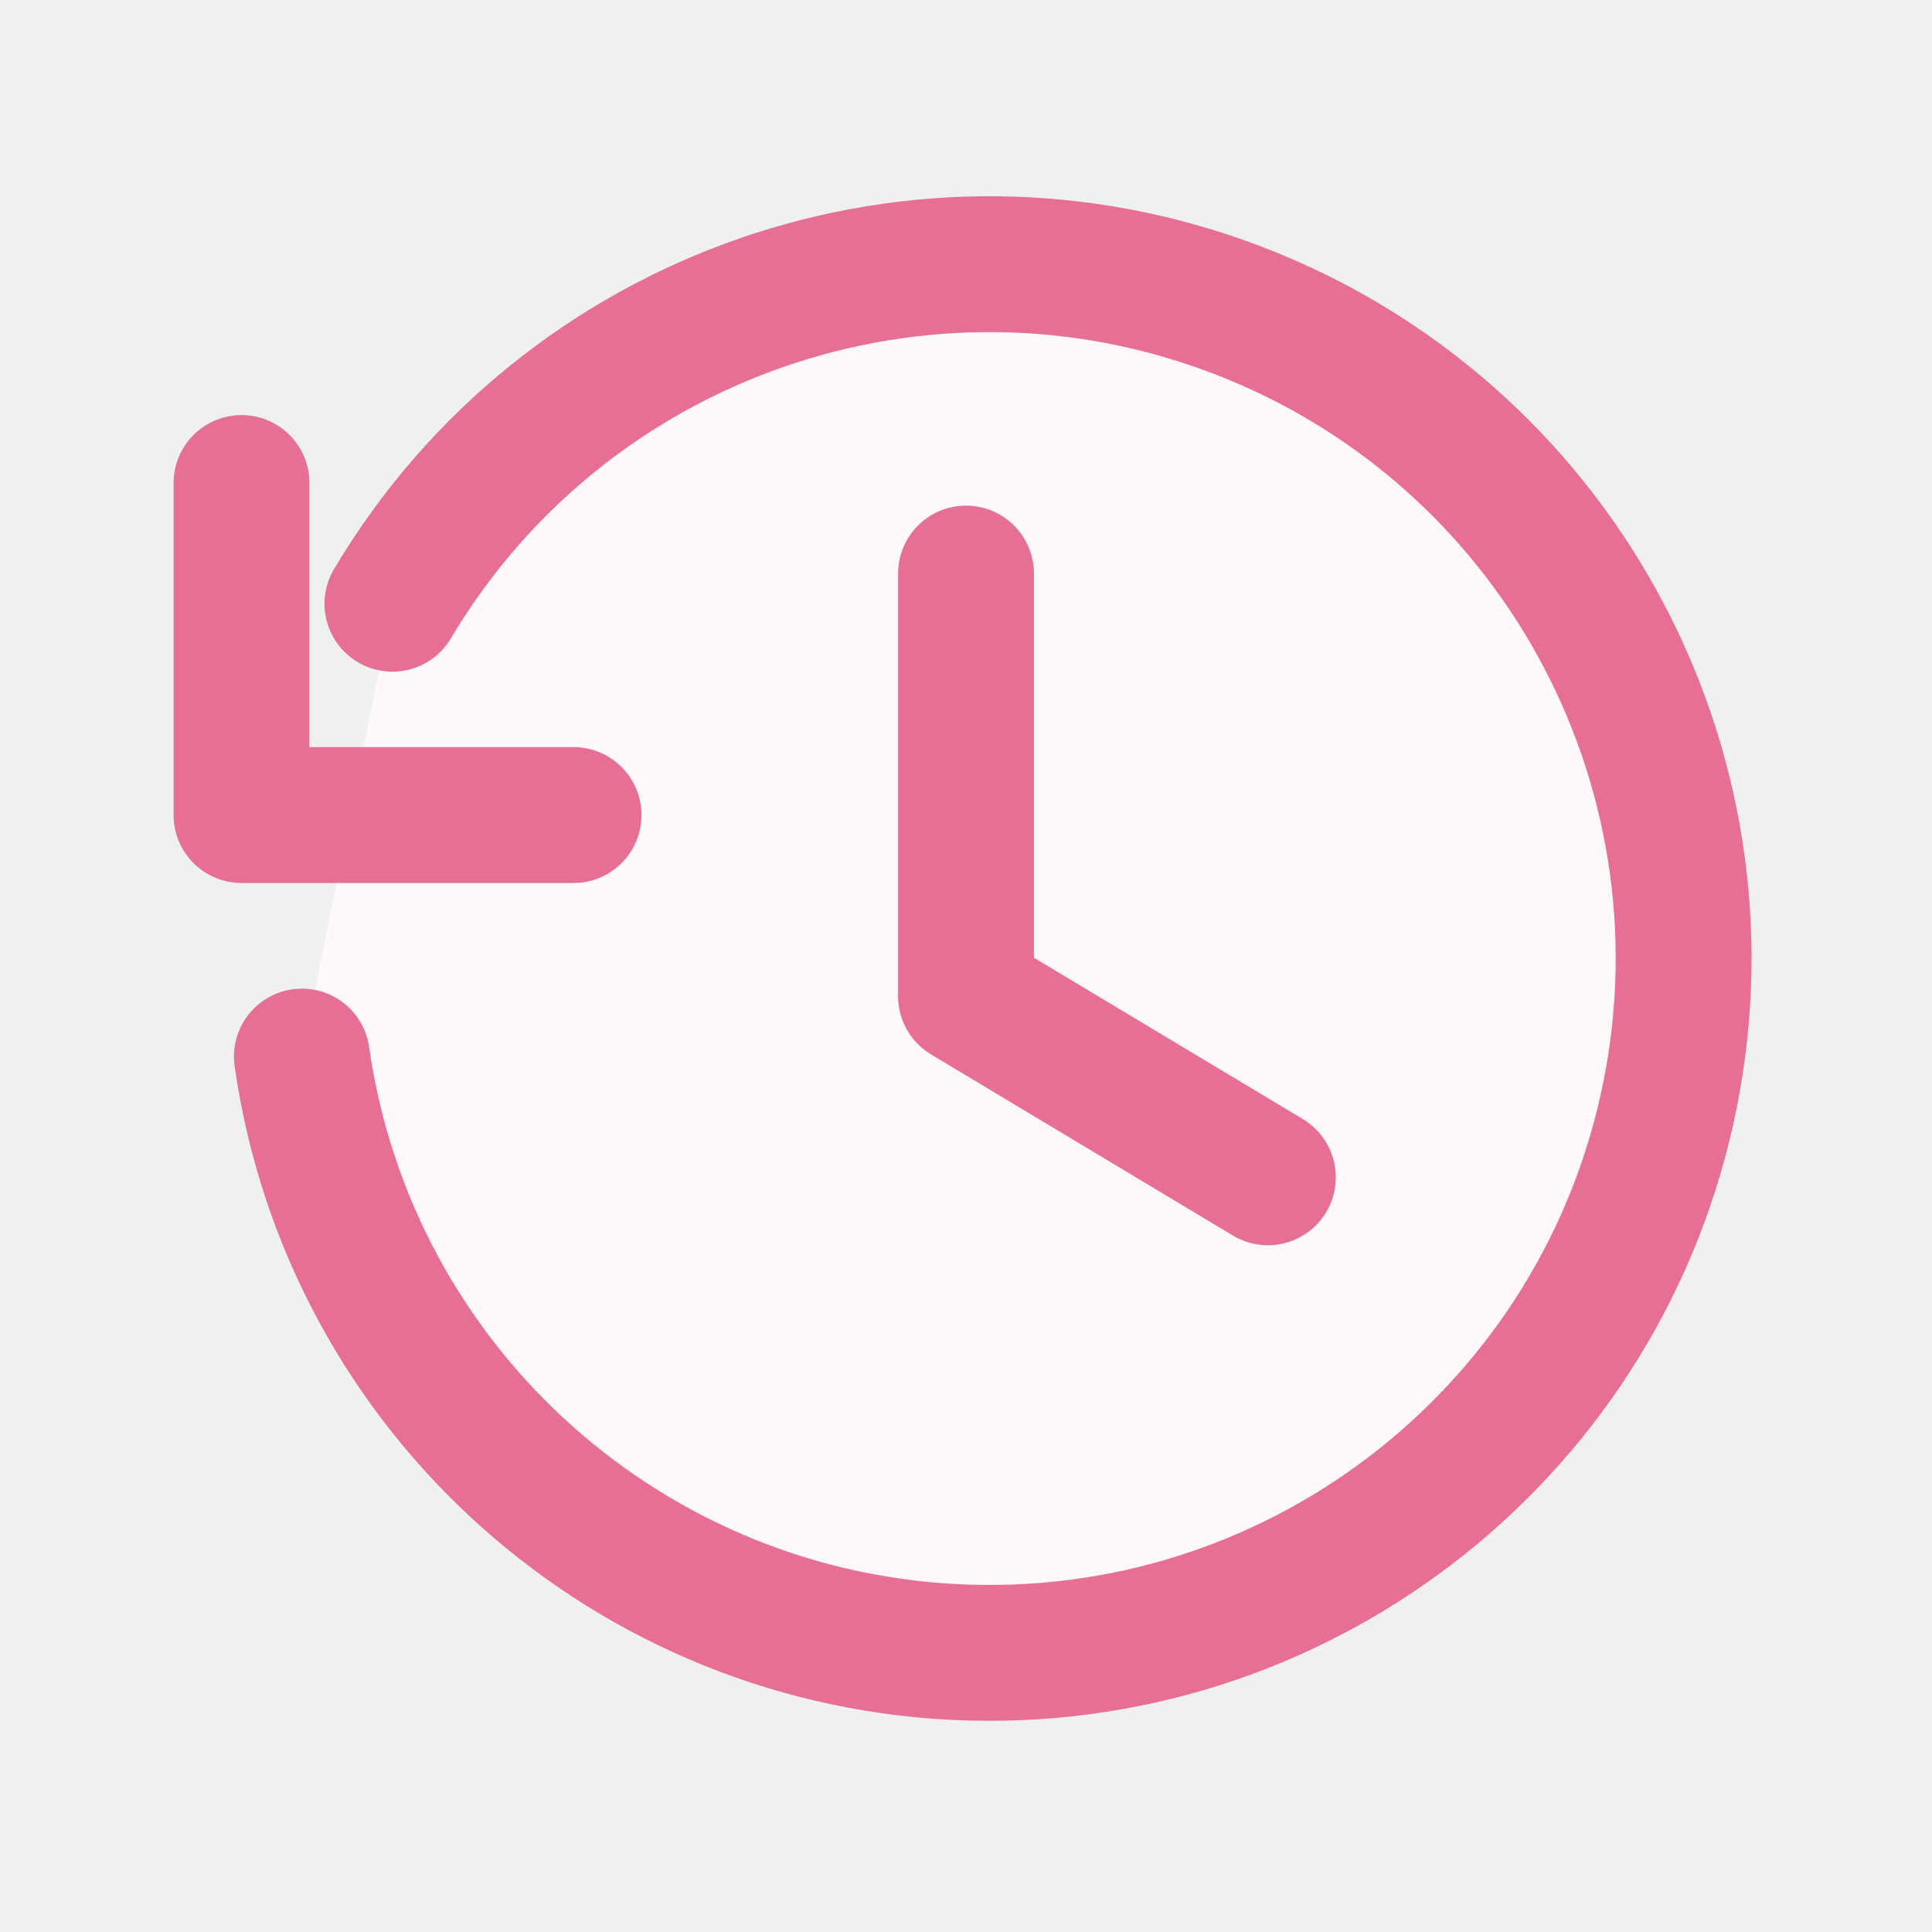
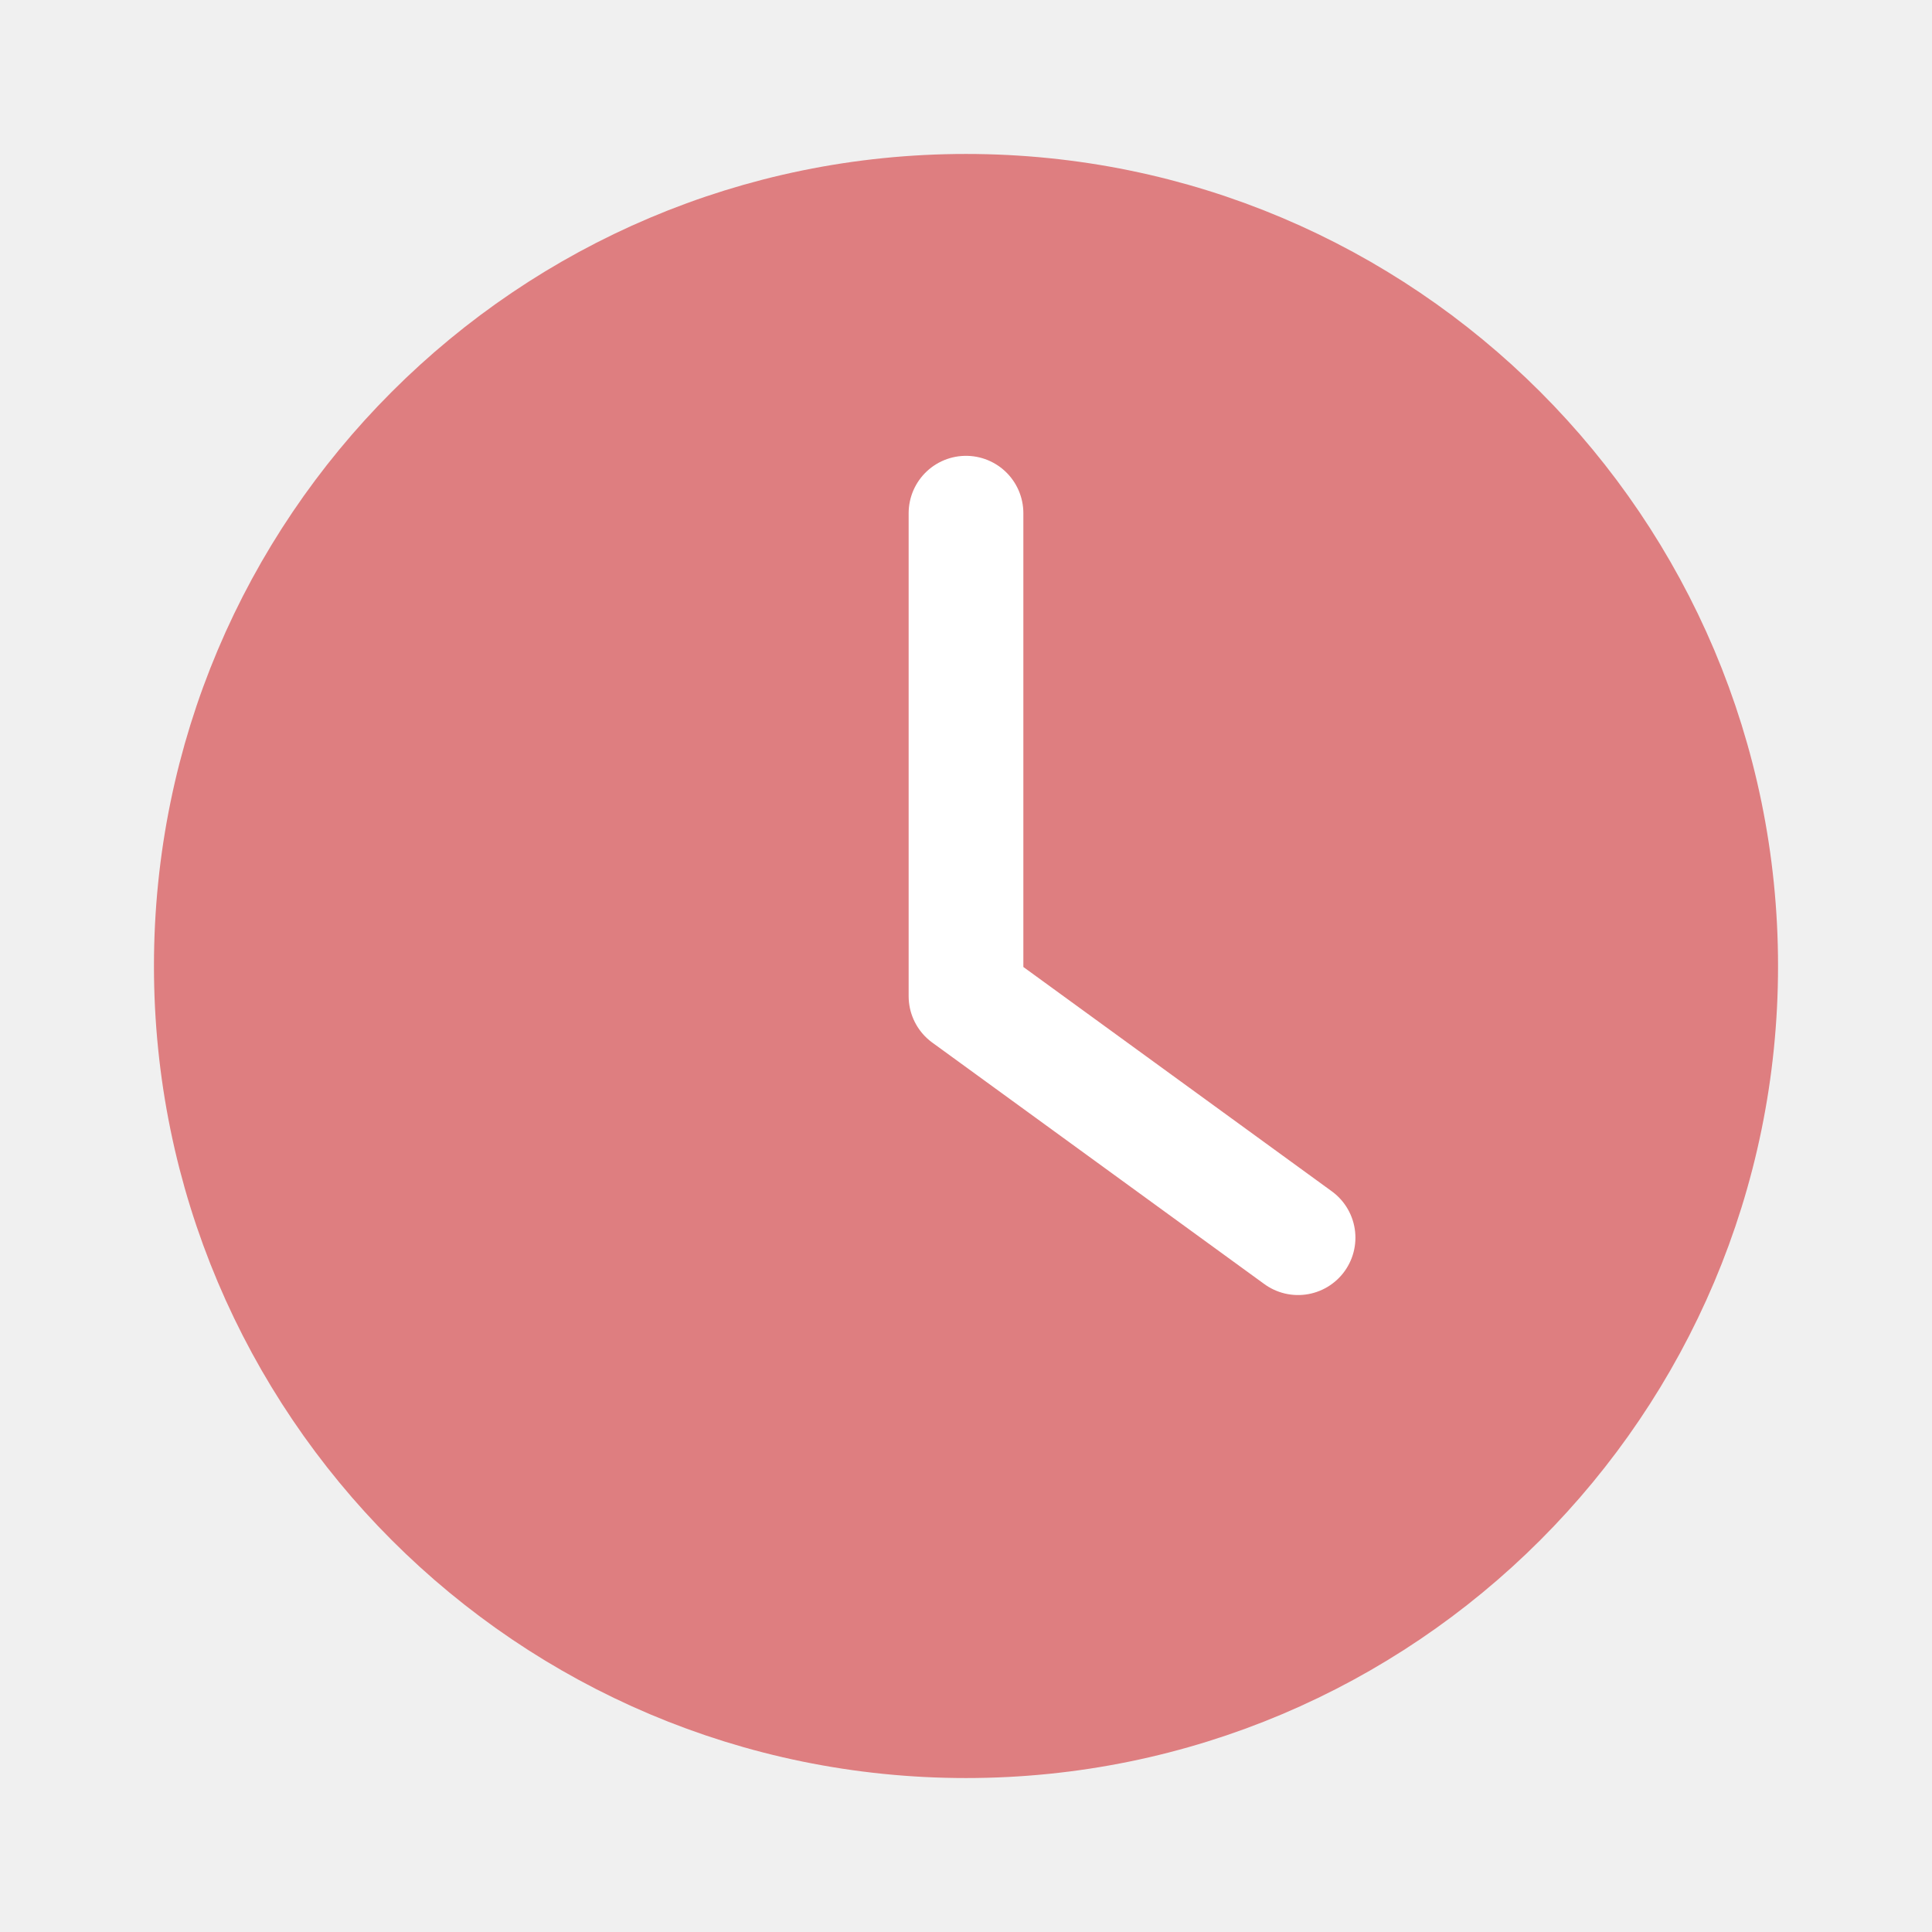
<svg xmlns="http://www.w3.org/2000/svg" width="64" height="64" viewBox="0 0 64 64">
-   <g fill="none" stroke="#E86F94" stroke-width="4.5" stroke-linecap="round" stroke-linejoin="round">
-     <path fill="#FFF8FA" d="M13 20a23 23 0 1 1-3 15" />
-     <path d="M8 16v11h11M32 19v14l10 6" />
+   <g fill="none" stroke="#DE7E80" stroke-width="3.8" stroke-linecap="round" stroke-linejoin="round">
+     <circle cx="32" cy="32" r="25" fill="#DE7E80" />
+     <path d="M32 17v16l11 8" stroke="#fff" />
  </g>
</svg>
